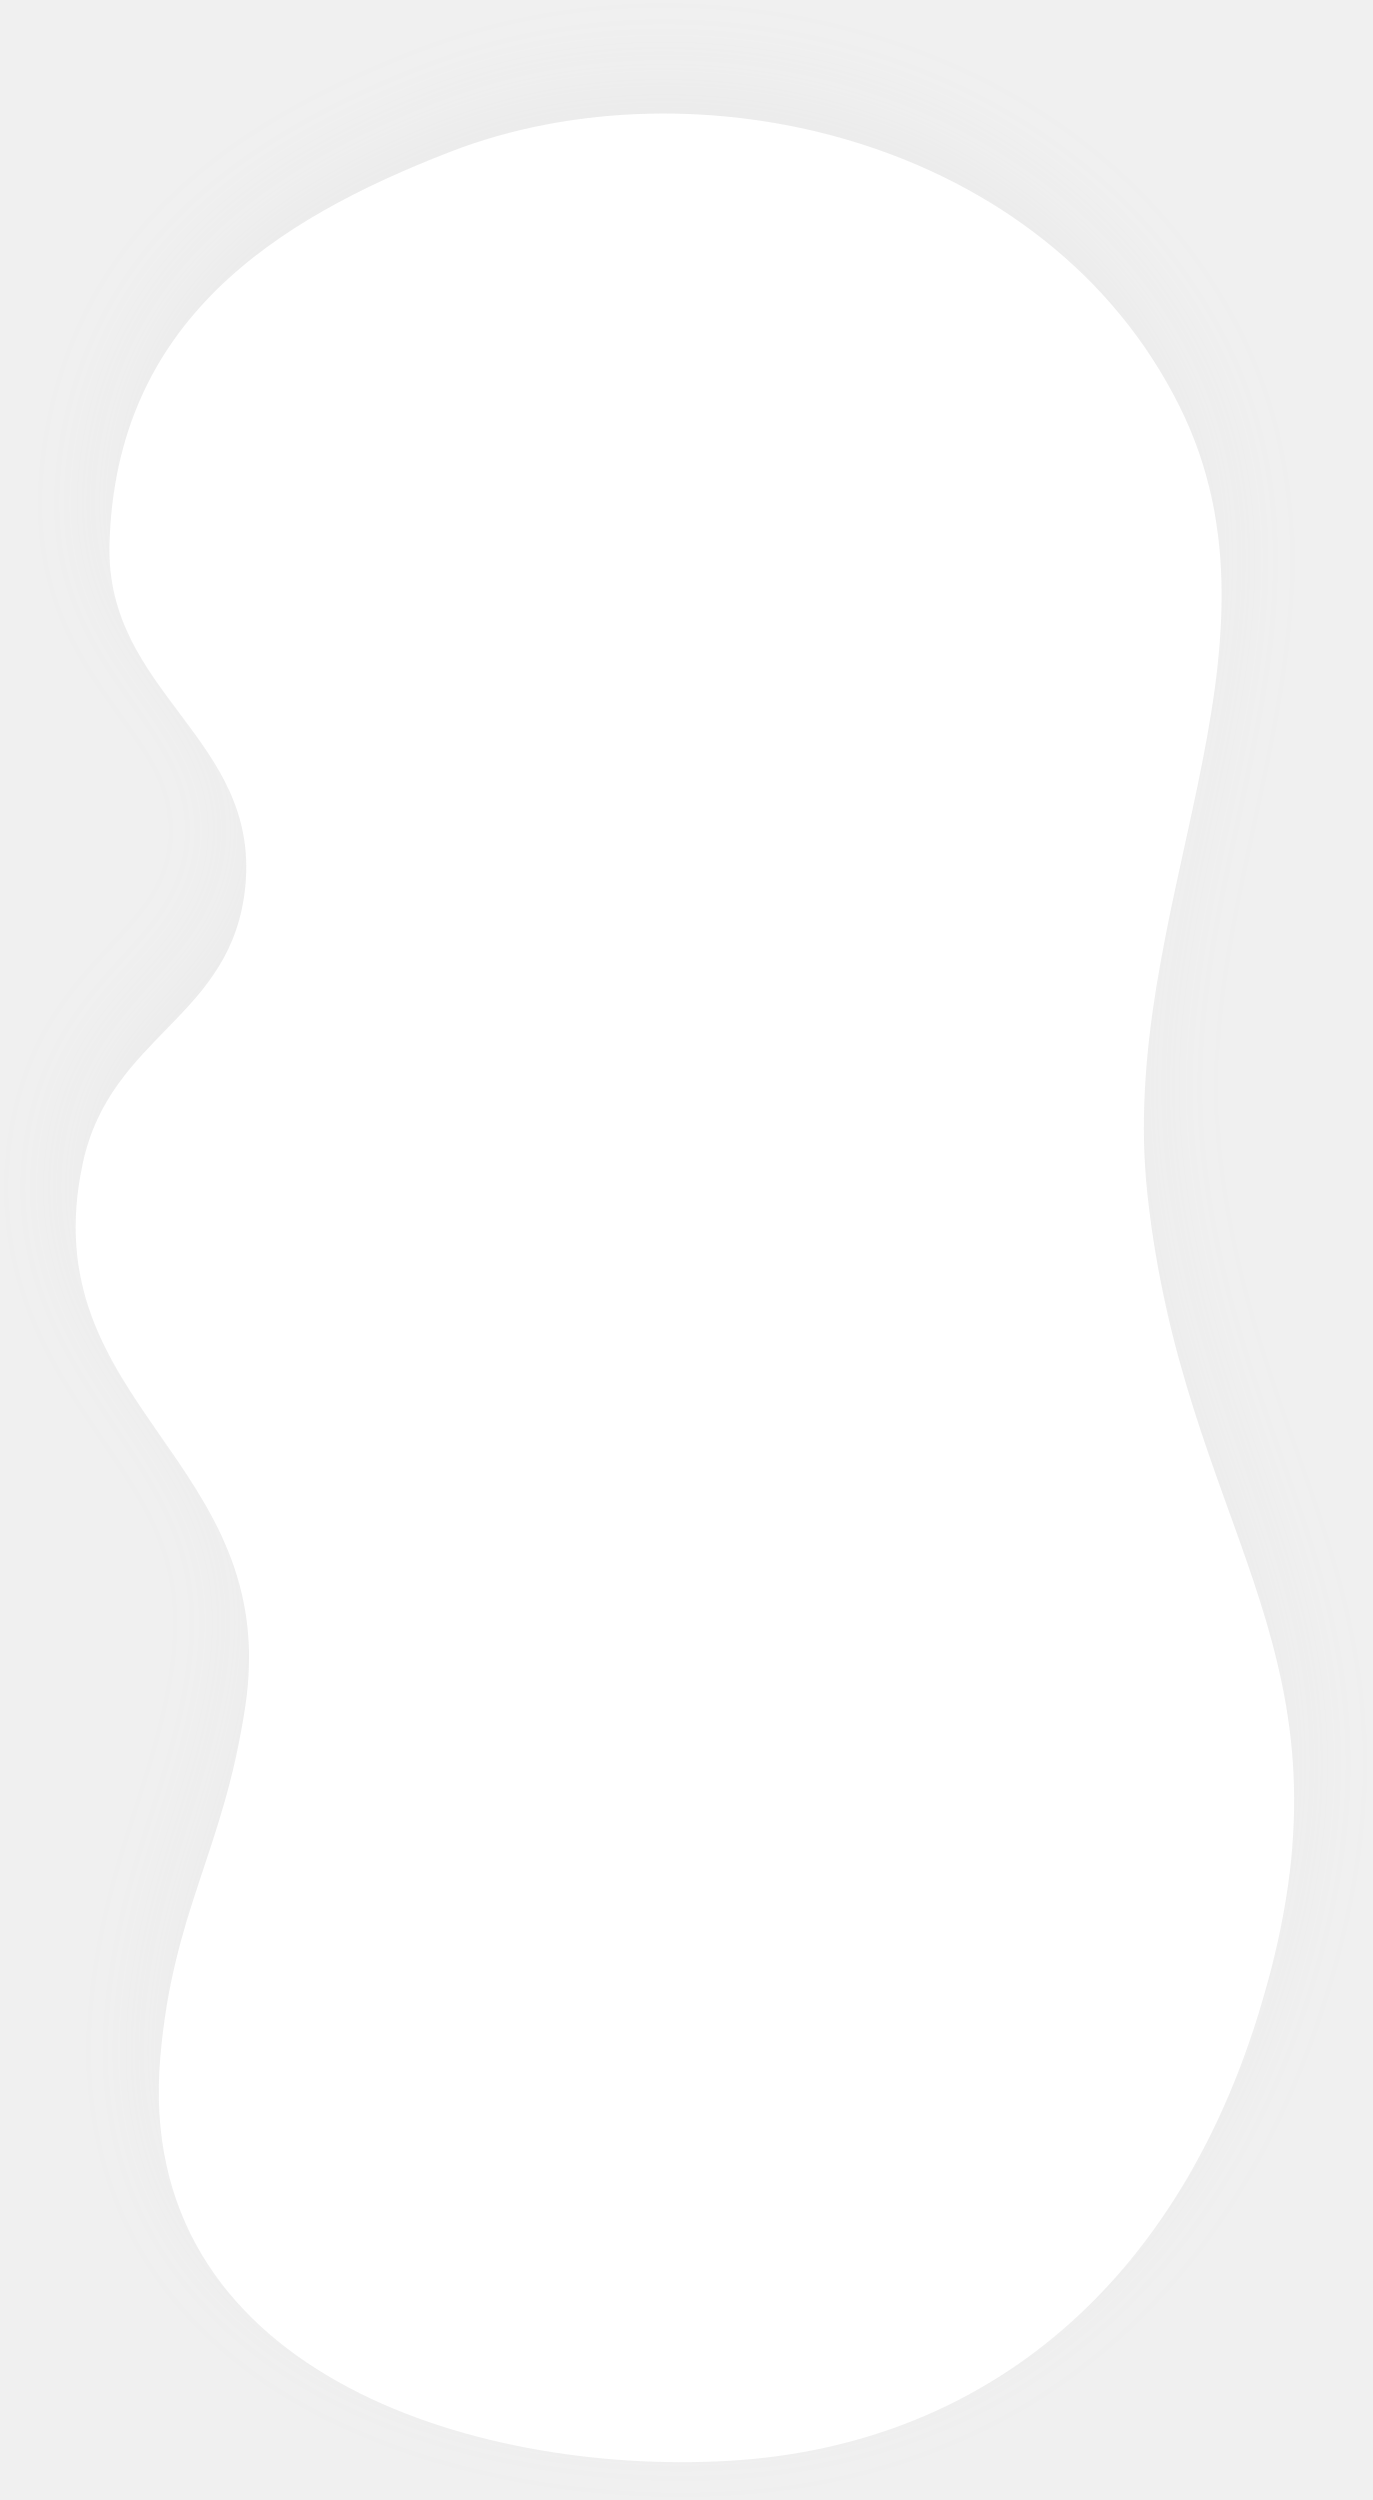
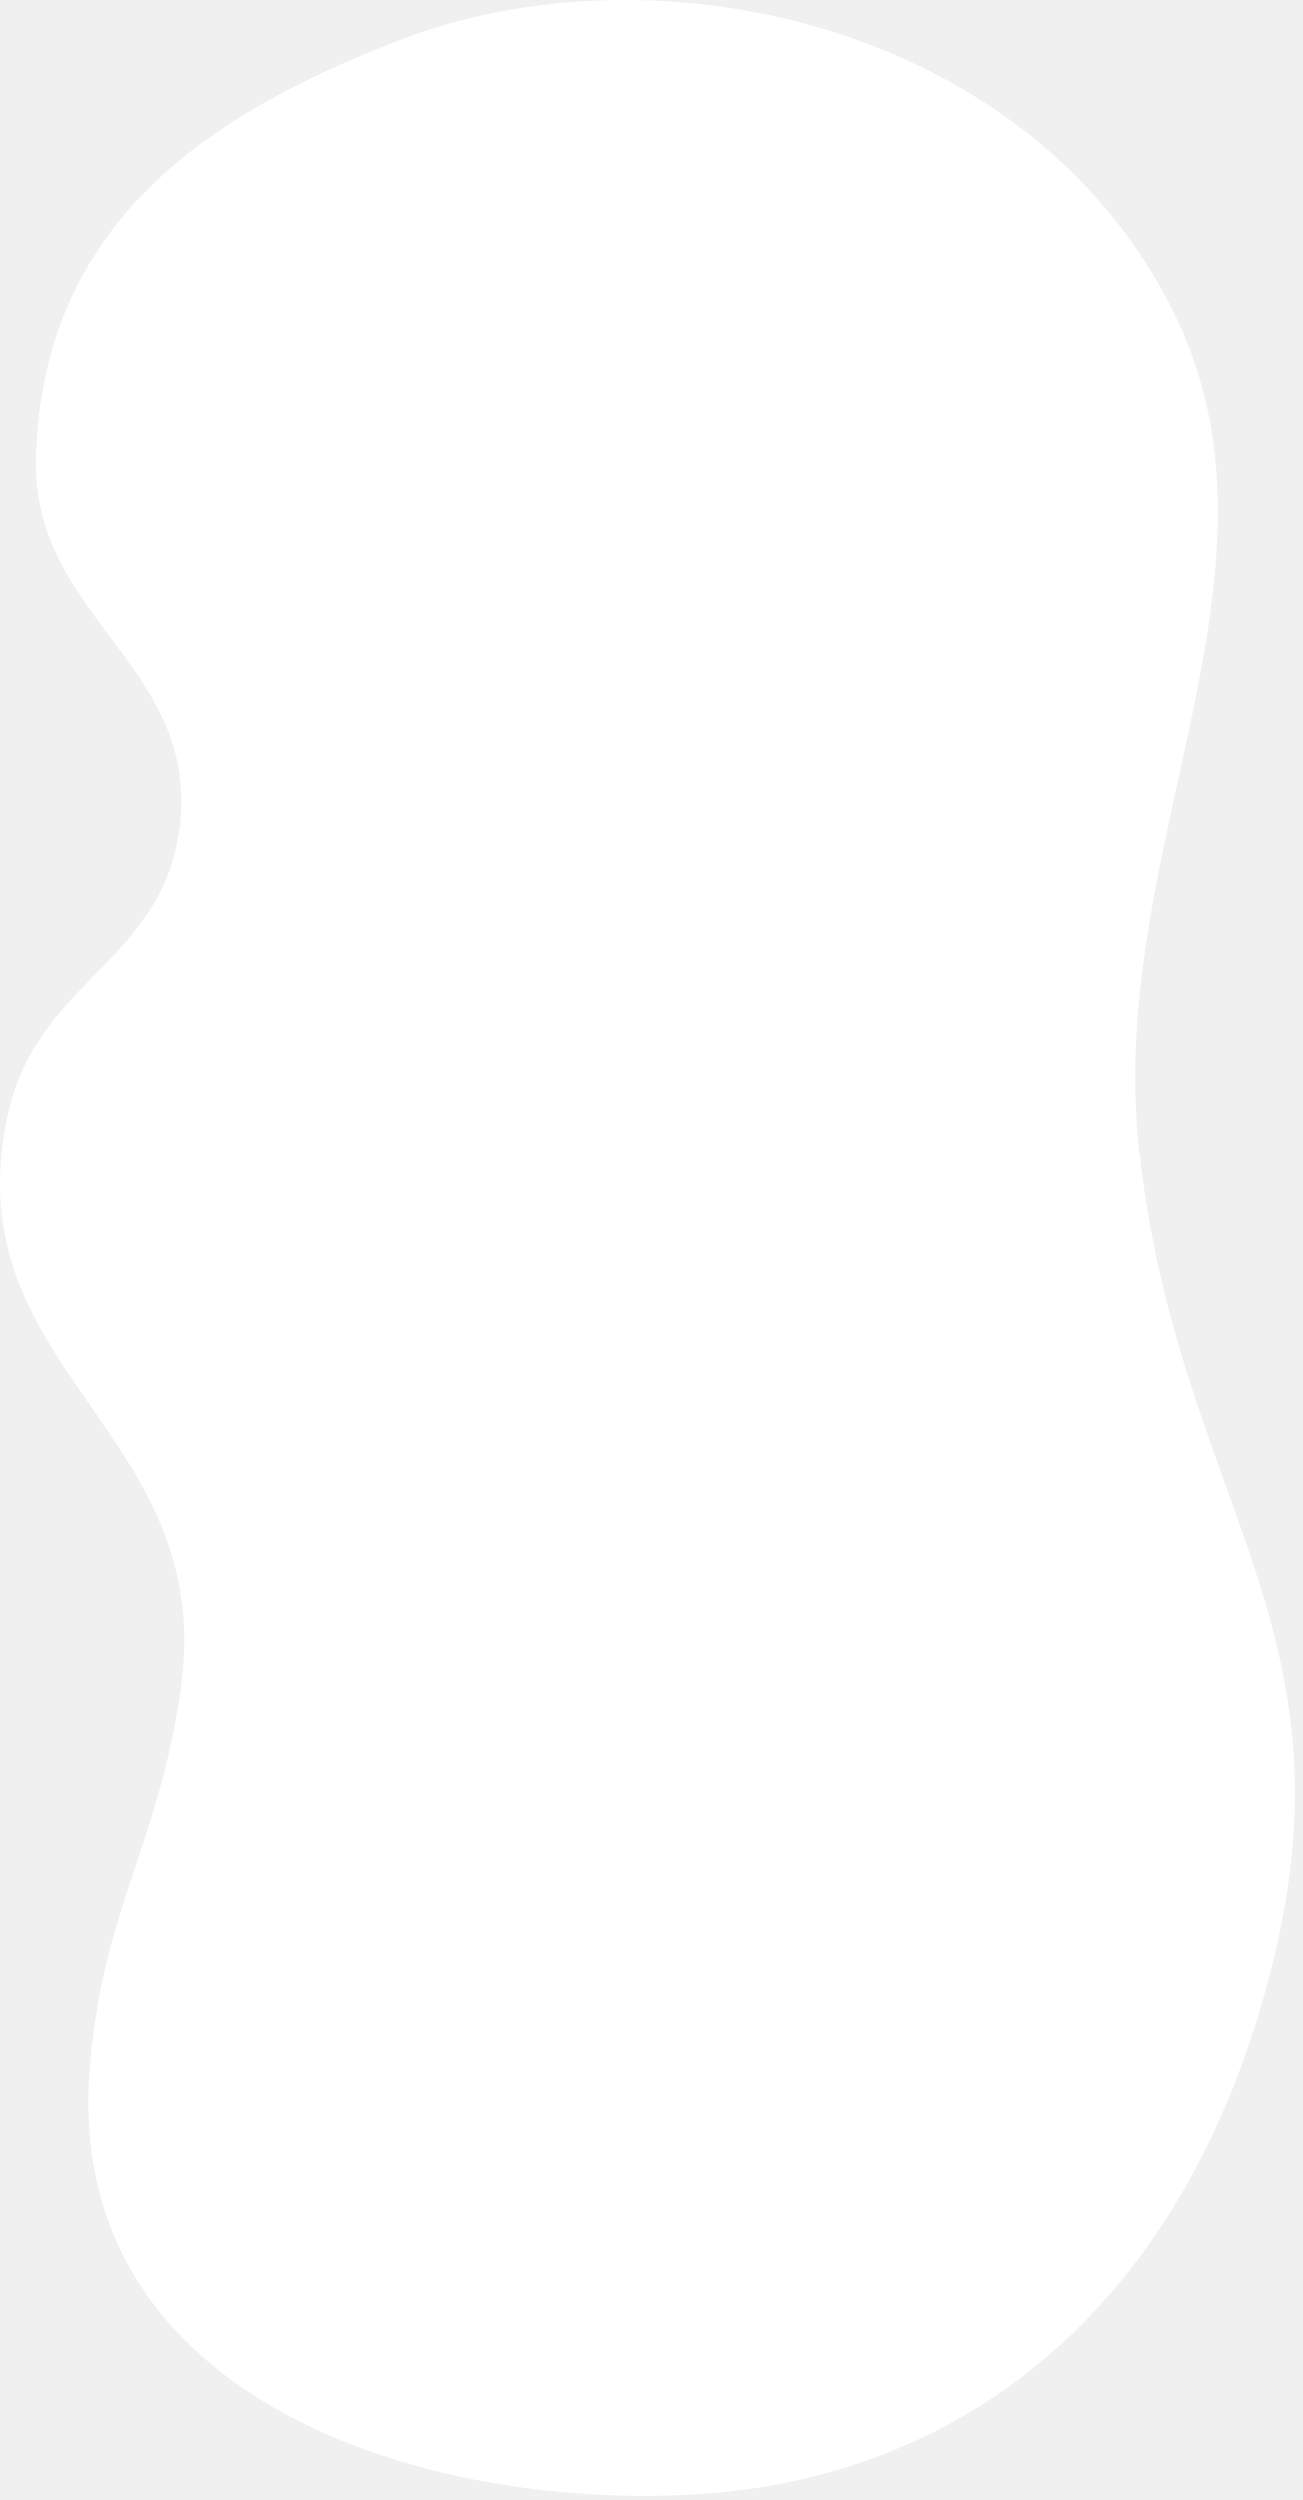
- <svg xmlns="http://www.w3.org/2000/svg" width="363" height="661" viewBox="0 0 363 661" fill="none">
-   <g filter="url(#filter0_d)">
-     <path d="M28.945 143.986c-1.032 39.189 39.632 51.266 35.93 90.212-3.331 35.031-35.634 39.224-42.98 73.323C8.09 371.585 74.59 385.816 64.874 451c-5.761 38.648-19.133 53.896-22.498 92.967-7.12 82.646 82.422 110.531 150.094 106.689 70.447-4 124.176-50.166 144.386-133.053 20.426-83.771-23.903-114.952-33.452-201.603-8.286-75.2 40.706-143.712 8.5-208.5-35.4-71.214-128.147-92.489-192.97-67.32-45.99 17.856-88.431 44.658-89.99 103.806z" fill="#fff" />
+ <svg xmlns="http://www.w3.org/2000/svg" width="324" height="622">
+   <path fill="none" id="canvas_background" d="M-1-1h326v624H-1z" />
+   <g id="svg_1">
+     <path id="svg_2" fill="#fff" d="M8.945 113.967c-1.032 39.19 39.632 51.266 35.93 90.212-3.332 35.031-35.634 39.224-42.98 73.323-13.805 64.064 52.695 78.295 42.98 143.48-5.761 38.647-19.133 53.895-22.498 92.966-7.12 82.646 82.422 110.531 150.094 106.69 70.447-4 124.176-50.167 144.386-133.054 20.426-83.77-23.903-114.952-33.452-201.603-8.286-75.2 40.706-143.712 8.5-208.5-35.4-71.214-128.147-92.489-192.97-67.32-45.99 17.857-88.431 44.658-89.99 103.806z" />
  </g>
-   <defs>
-     <filter id="filter0_d" x="0" y=".019" width="362.175" height="660.981" filterUnits="userSpaceOnUse" color-interpolation-filters="sRGB">
-       <feFlood flood-opacity="0" result="BackgroundImageFix" />
-       <feColorMatrix in="SourceAlpha" values="0 0 0 0 0 0 0 0 0 0 0 0 0 0 0 0 0 0 127 0" />
-       <feOffset dy="-10" />
-       <feGaussianBlur stdDeviation="10" />
-       <feColorMatrix values="0 0 0 0 0.76 0 0 0 0 0.76 0 0 0 0 0.76 0 0 0 0.1 0" />
-       <feBlend in2="BackgroundImageFix" result="effect1_dropShadow" />
-       <feBlend in="SourceGraphic" in2="effect1_dropShadow" result="shape" />
-     </filter>
-   </defs>
</svg>
